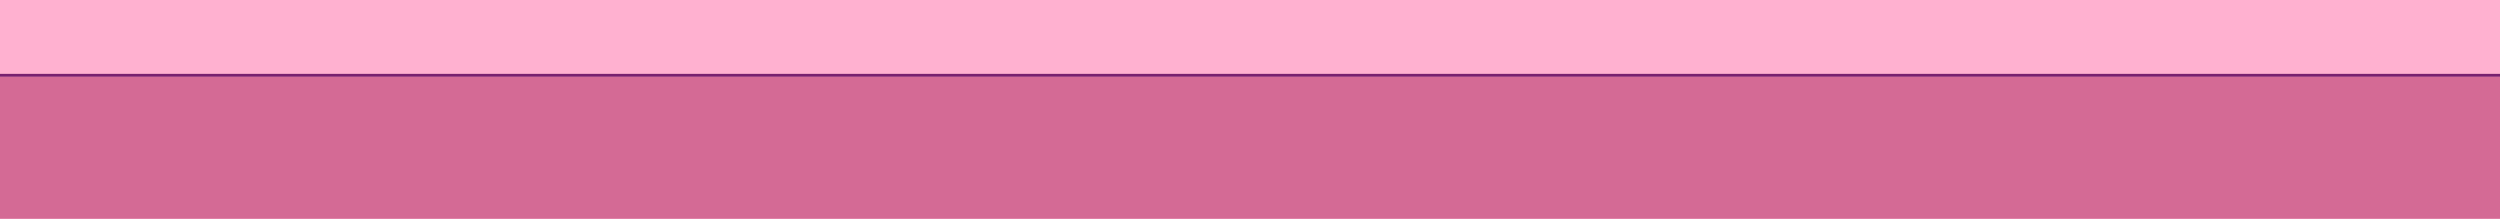
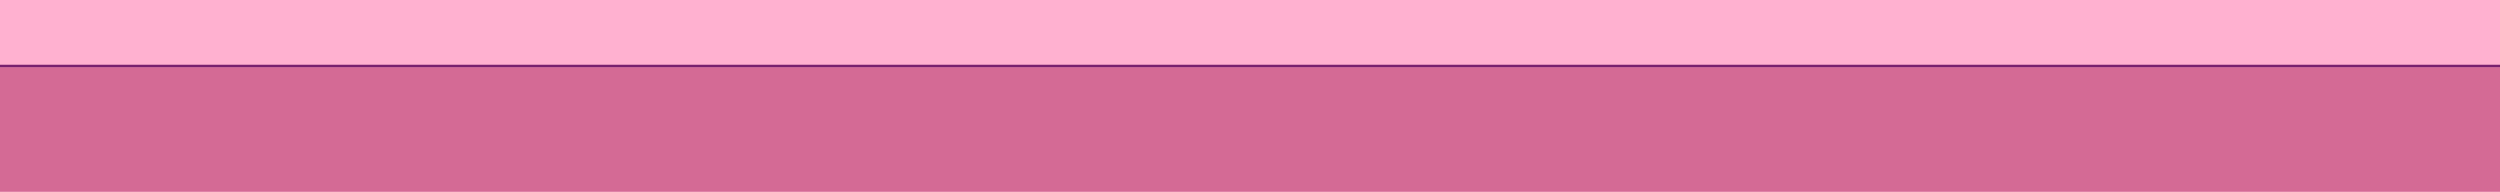
- <svg xmlns="http://www.w3.org/2000/svg" xmlns:xlink="http://www.w3.org/1999/xlink" id="svg2" version="1.1" width="880" height="77">
+ <svg xmlns="http://www.w3.org/2000/svg" xmlns:xlink="http://www.w3.org/1999/xlink" id="svg2" version="1.1" width="1004" height="77">
  <defs id="defs6">
    <linearGradient gradientTransform="matrix(1.064405,0,0,1,-1.701955,0)" gradientUnits="userSpaceOnUse" y2="8.909" x2="32.829" y1="8.909" x1="16.775" id="linearGradient3607-1" xlink:href="#linearGradient3601-1" />
    <linearGradient id="linearGradient3601-1">
      <stop id="stop3603-5" offset="0" style="stop-color:#d46a95;stop-opacity:1;" />
      <stop id="stop3605-9" offset="1" style="stop-color:#202020;stop-opacity:1;" />
    </linearGradient>
    <linearGradient xlink:href="#linearGradient3601-1" id="linearGradient2891" gradientUnits="userSpaceOnUse" gradientTransform="matrix(1.064405,0,0,1,-1.701955,0)" x1="16.775" y1="8.909" x2="32.829" y2="8.909" />
    <linearGradient xlink:href="#linearGradient3601-1" id="linearGradient2896" gradientUnits="userSpaceOnUse" gradientTransform="matrix(1.020055,0,0,1.551539,-441.059,-113.21)" x1="16.775" y1="8.909" x2="32.829" y2="8.909" />
    <filter color-interpolation-filters="sRGB" height="1" width="1" y="0" x="0" id="filter2855">
      <feGaussianBlur stdDeviation="4.2" in="SourceAlpha" id="feGaussianBlur2857" />
      <feOffset result="result91" dx="5" dy="5" id="feOffset2859" />
      <feComposite in="SourceGraphic" operator="out" in2="result91" id="feComposite2861" />
    </filter>
    <filter color-interpolation-filters="sRGB" id="filter3632">
      <feGaussianBlur result="result8" stdDeviation="4" id="feGaussianBlur3634" />
      <feOffset result="result11" dy="4" dx="4" id="feOffset3636" />
      <feComposite operator="in" in="SourceGraphic" result="result6" in2="result11" id="feComposite3638" />
      <feFlood flood-color="rgb(0,0,0)" flood-opacity="1" in="result6" result="result10" id="feFlood3640" />
      <feBlend result="result12" in="result6" mode="normal" in2="result10" id="feBlend3642" />
      <feComposite operator="in" result="result2" in2="SourceGraphic" id="feComposite3644" />
    </filter>
    <filter color-interpolation-filters="sRGB" id="filter8106">
      <feGaussianBlur stdDeviation="4" in="SourceAlpha" result="result0" id="feGaussianBlur8108" />
      <feOffset result="result4" dy="5" dx="5" id="feOffset8110" />
      <feComposite result="result3" operator="xor" in="SourceGraphic" in2="result4" id="feComposite8112" />
    </filter>
    <filter color-interpolation-filters="sRGB" x="-0.25" y="-0.25" width="1.5" height="1.5" id="filter8082">
      <feGaussianBlur result="result1" stdDeviation="4" id="feGaussianBlur8084" />
      <feComposite operator="in" result="result4" in="result1" in2="result1" id="feComposite8086" />
      <feGaussianBlur in="result4" result="result6" stdDeviation="2" id="feGaussianBlur8088" />
      <feComposite result="result8" in="result6" operator="xor" in2="result4" id="feComposite8090" />
      <feComposite in="result4" result="fbSourceGraphic" operator="atop" in2="result8" id="feComposite8092" />
      <feSpecularLighting in="fbSourceGraphic" result="result1" lighting-color="#ffffff" surfaceScale="3" specularConstant="1.3" specularExponent="10" id="feSpecularLighting8094">
        <feDistantLight elevation="55" azimuth="235" id="feDistantLight8096" />
      </feSpecularLighting>
      <feComposite in="result1" result="result2" operator="atop" in2="fbSourceGraphic" id="feComposite8098" />
      <feComposite k4="0" k1="0" in="fbSourceGraphic" result="result4" operator="arithmetic" k2="1" k3="1" in2="result2" id="feComposite8100" />
      <feComposite result="result9" in="result4" operator="over" in2="SourceGraphic" id="feComposite8102" />
      <feBlend mode="multiply" in2="result2" id="feBlend8104" />
    </filter>
    <linearGradient y2="15.762" x2="40.867" y1="43.375" x1="41.195" gradientTransform="matrix(1,0,0,0.9920855,467.422,-26.67213)" gradientUnits="userSpaceOnUse" id="linearGradient3419" xlink:href="#linearGradient2817" />
    <linearGradient id="linearGradient2817">
      <stop style="stop-color:#000000;stop-opacity:1;" offset="0" id="stop2819" />
      <stop id="stop2827" offset="0.5" style="stop-color:#323232;stop-opacity:1;" />
      <stop id="stop2825" offset="0.5" style="stop-color:#969696;stop-opacity:1;" />
      <stop style="stop-color:#c8c8c8;stop-opacity:1;" offset="1" id="stop2821" />
    </linearGradient>
    <linearGradient xlink:href="#linearGradient2817" id="linearGradient2823" x1="41.195" y1="43.375" x2="40.867" y2="15.762" gradientUnits="userSpaceOnUse" gradientTransform="matrix(1,0,0,0.9920855,0,0.1247514)" />
    <linearGradient gradientTransform="matrix(1.064405,0,0,1,-1.105011,0)" gradientUnits="userSpaceOnUse" y2="8.909" x2="32.829" y1="8.909" x1="16.775" id="linearGradient3607" xlink:href="#linearGradient3601" />
    <linearGradient id="linearGradient3601">
      <stop id="stop3603" offset="0" style="stop-color:#d46a95;stop-opacity:1;" />
      <stop id="stop3605" offset="1" style="stop-color:#202020;stop-opacity:1;" />
    </linearGradient>
    <linearGradient xlink:href="#linearGradient3601-1" id="linearGradient3038" gradientUnits="userSpaceOnUse" gradientTransform="matrix(1.020055,0,0,1.551539,-20.57345,-103.049)" x1="16.775" y1="8.909" x2="32.829" y2="8.909" />
  </defs>
-   <rect style="fill:#ffb1d0;fill-opacity:1;stroke:none" id="rect3611" width="880" height="77" x="0" y="0" />
-   <path style="fill:#d46a95;fill-opacity:1;stroke:none" d="M 0,27 0,77 880,77 880,27 0,27 z" id="rect2818" />
-   <rect style="fill:none;stroke:none" id="rect2818-5" width="141.235" height="100" x="456.824" y="10.161" />
-   <path id="path3042" d="m 0,26 0,1 880,0 0,-1 -880,0 z" style="fill:#78216f;fill-opacity:1;stroke:none" />
+   <rect style="fill:#ffb1d0;fill-opacity:1;stroke:none" id="rect3611" width="1004" height="77" x="0" y="0" />
+   <path style="fill:#d46a95;fill-opacity:1;stroke:none" d="m 0,27 0,50 1004,0 0,-50 L 0,27 z" id="rect2818" />
+   <rect style="fill:none;stroke:none" id="rect2818-5" width="130" height="100" x="420.486" y="10.161" />
+   <path id="path3042" d="m 0,26 0,1 1004,0 0,-1 L 0,26 z" style="fill:#78216f;fill-opacity:1;stroke:none" />
</svg>
